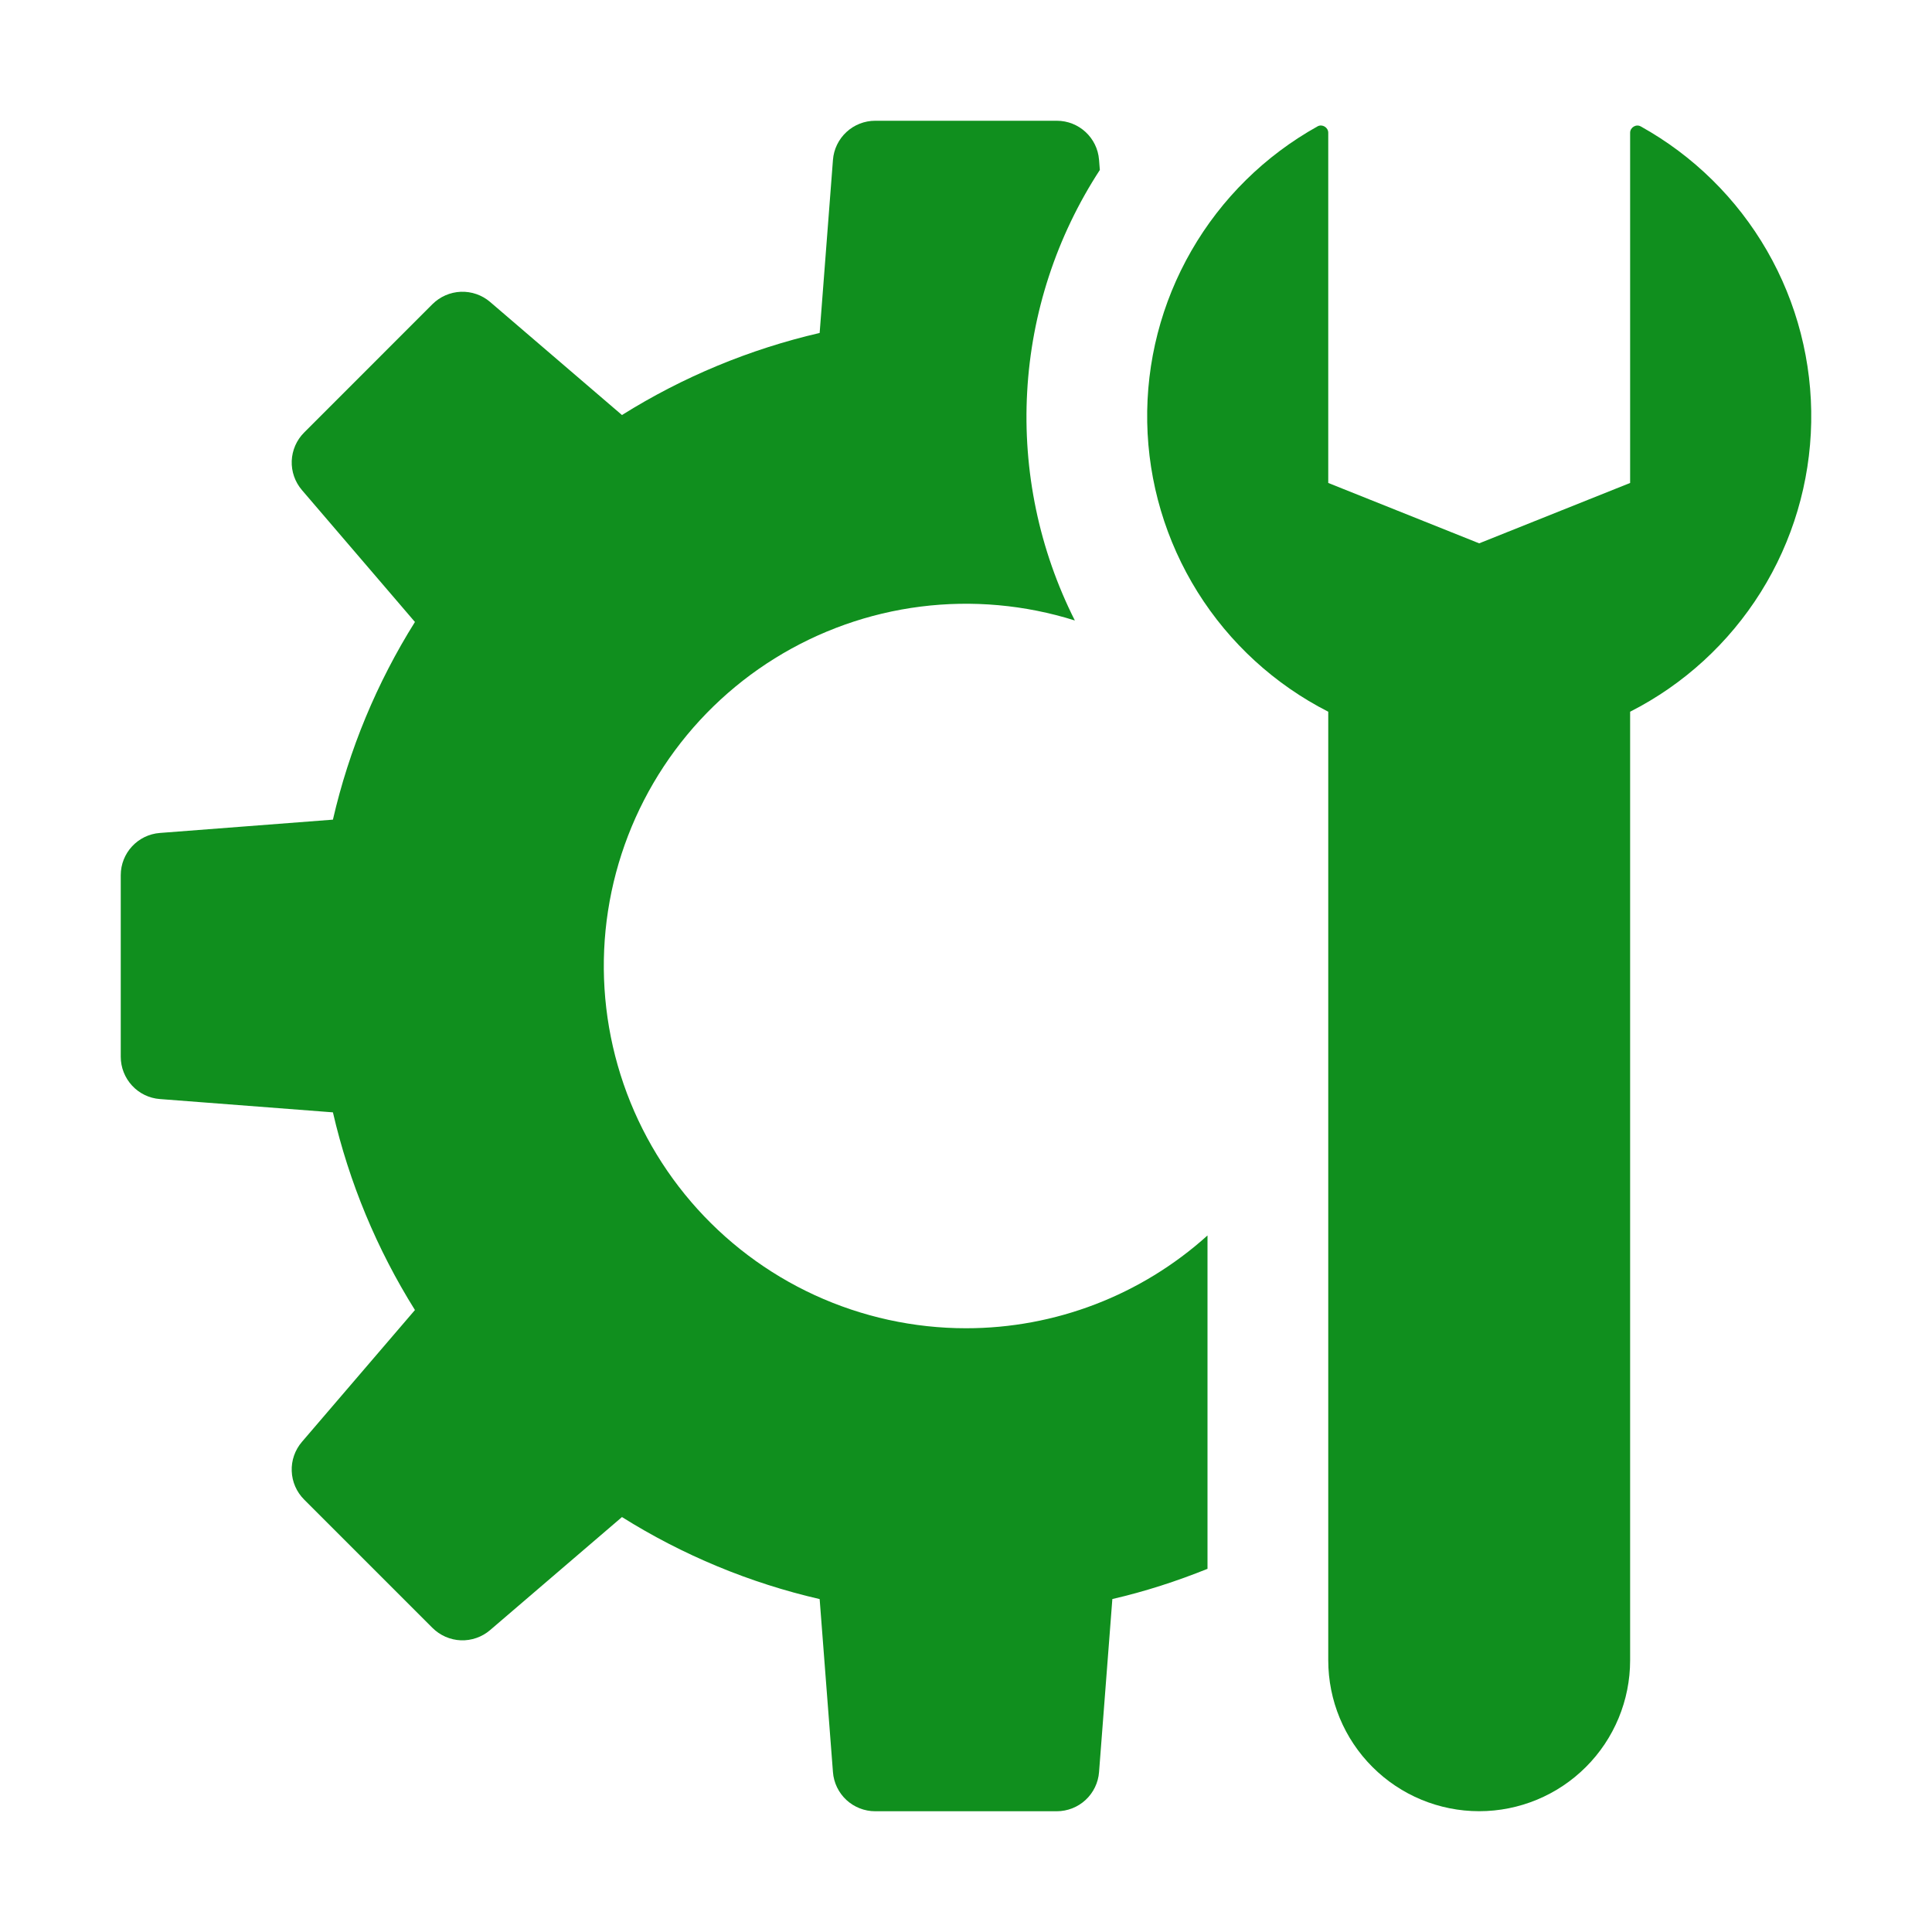
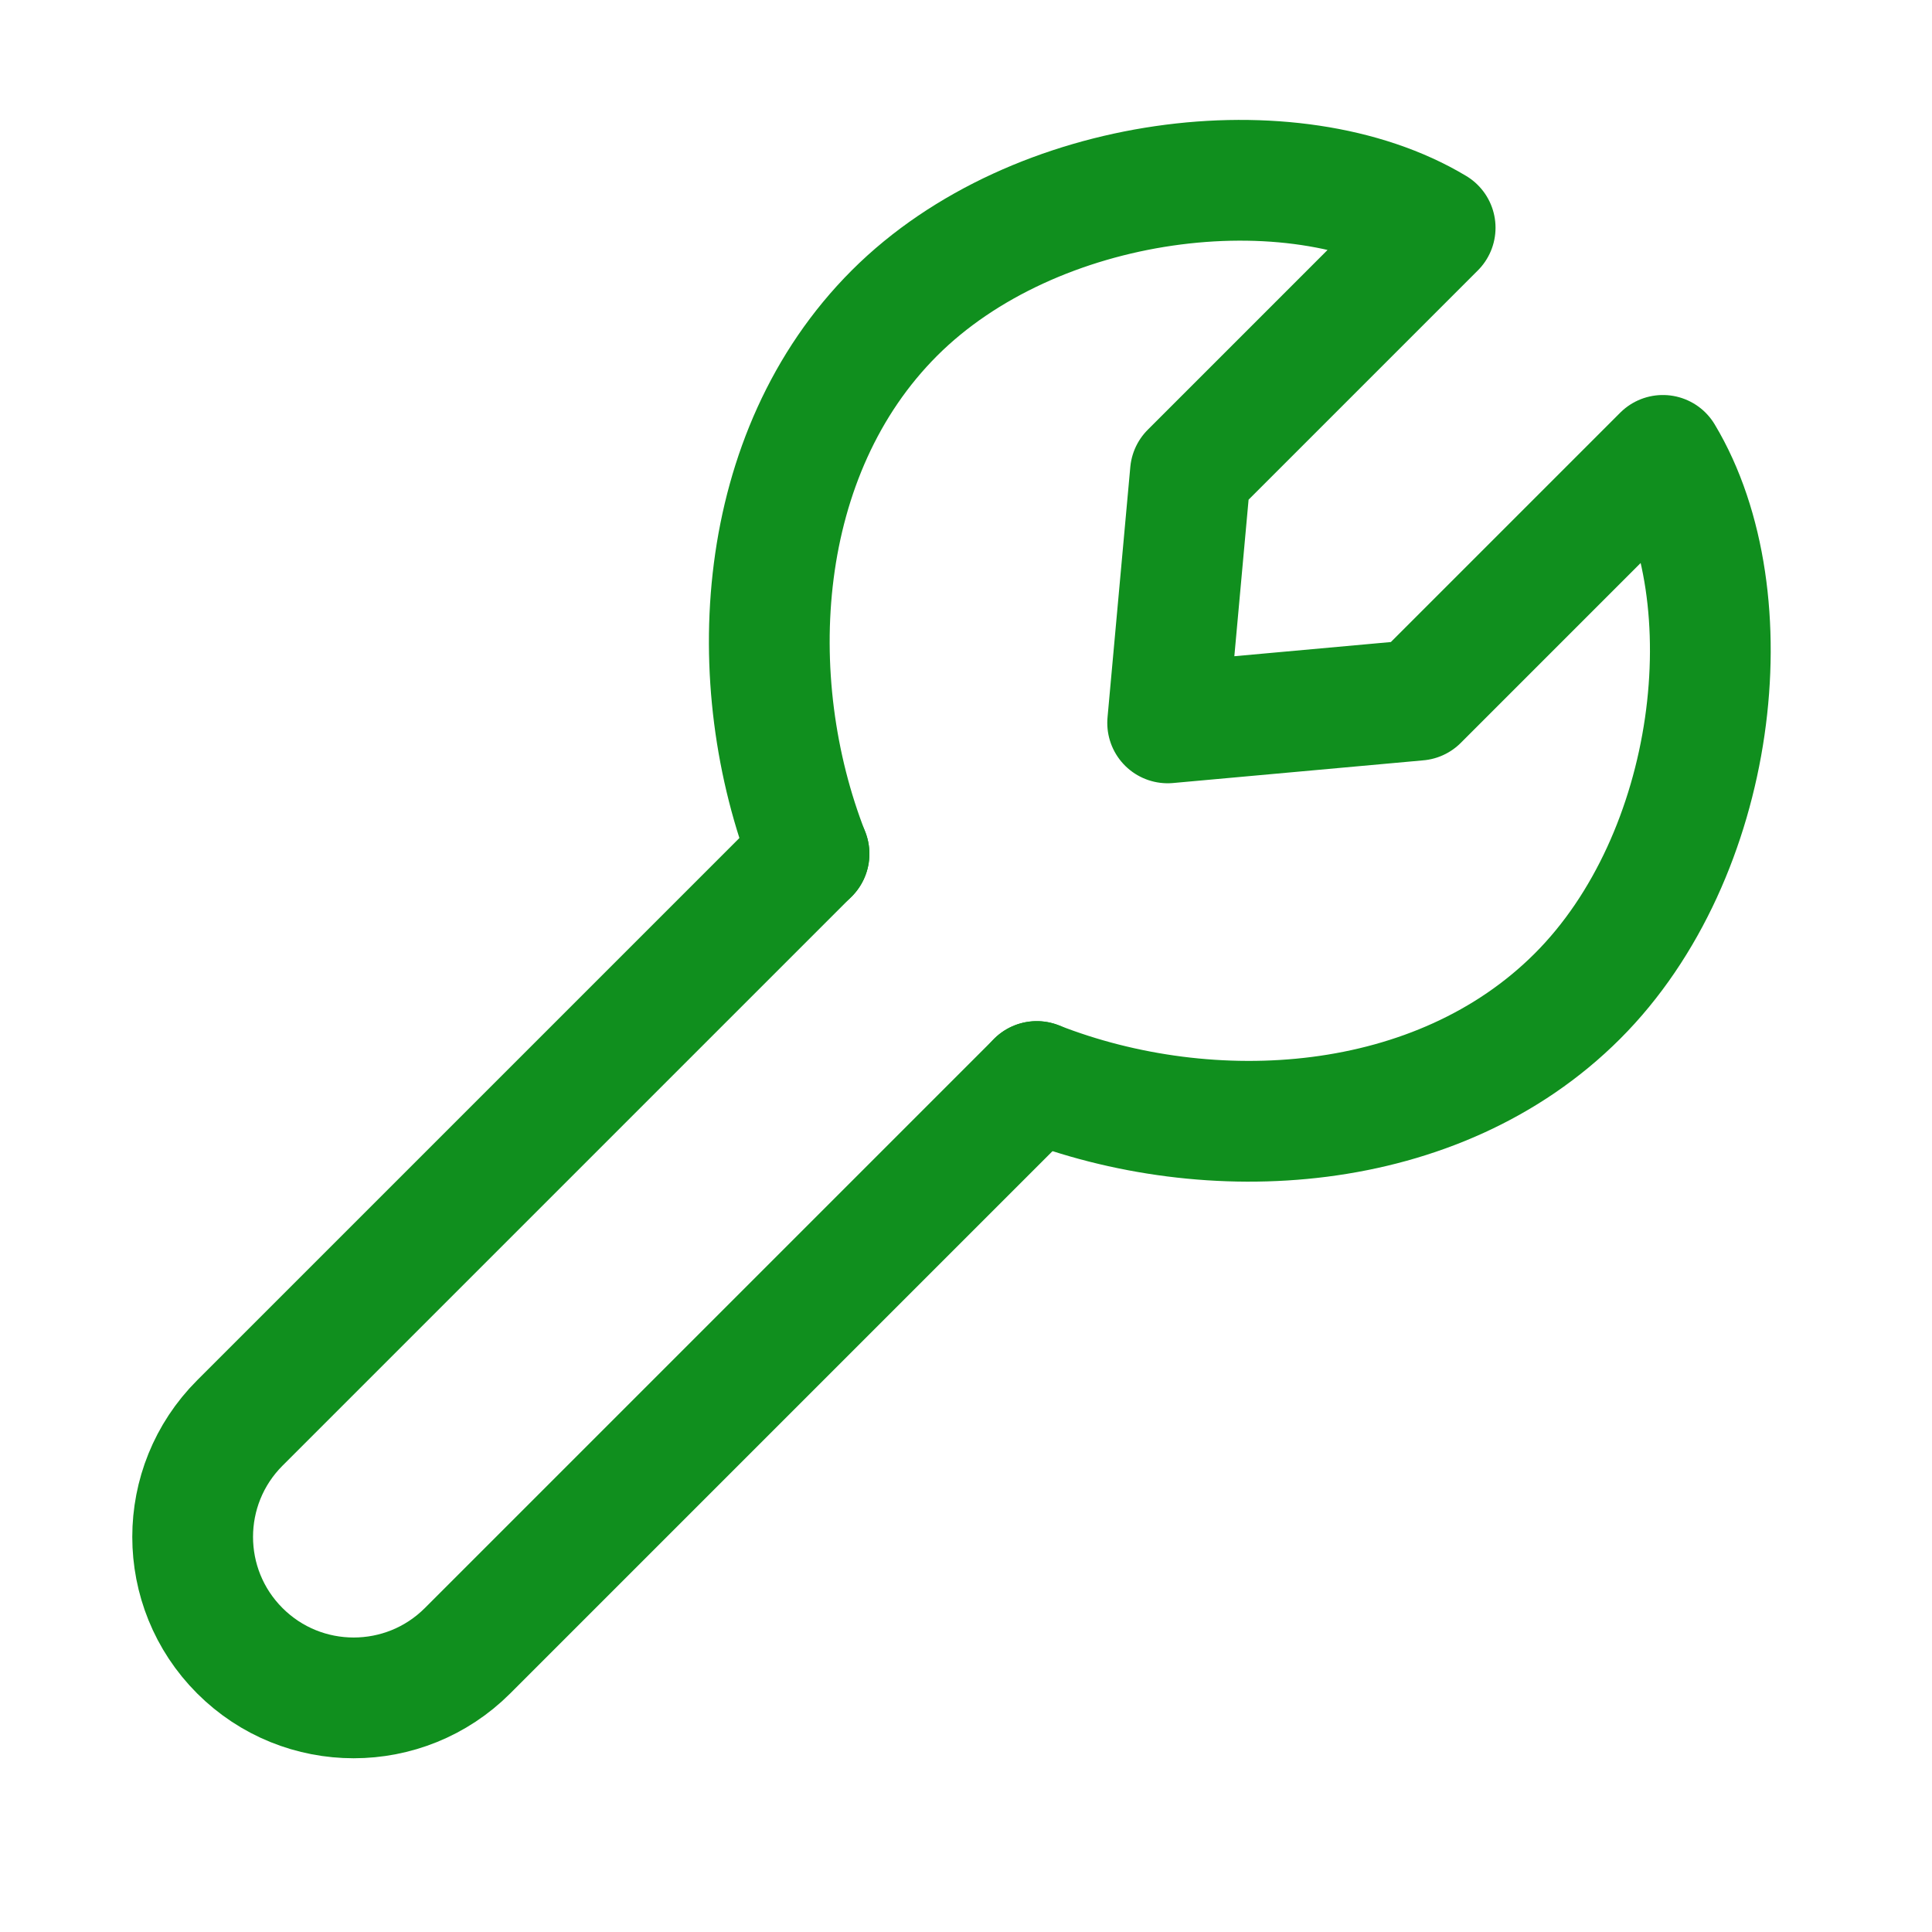
- <svg xmlns="http://www.w3.org/2000/svg" width="44" height="44" viewBox="0 0 44 44" fill="none">
-   <path d="M27.5 35.729C26.802 36.01 26.08 36.245 25.333 36.417L25.03 40.358C25.012 40.6 24.902 40.827 24.723 40.993C24.545 41.158 24.31 41.25 24.067 41.25H19.932C19.689 41.25 19.455 41.158 19.276 40.993C19.098 40.828 18.988 40.601 18.97 40.359L18.667 36.418C17.073 36.051 15.551 35.419 14.165 34.55L11.161 37.125C10.976 37.283 10.738 37.366 10.495 37.357C10.252 37.347 10.021 37.246 9.849 37.074L6.926 34.151C6.754 33.979 6.653 33.748 6.644 33.505C6.634 33.262 6.717 33.024 6.875 32.839L9.45 29.835C8.582 28.448 7.95 26.927 7.582 25.333L3.641 25.03C3.398 25.012 3.172 24.902 3.007 24.723C2.842 24.544 2.75 24.31 2.75 24.067V19.932C2.75 19.427 3.139 19.008 3.641 18.97L7.582 18.667C7.949 17.073 8.581 15.551 9.45 14.165L6.876 11.161C6.718 10.976 6.635 10.739 6.644 10.496C6.654 10.253 6.754 10.023 6.926 9.851L9.849 6.927C10.021 6.756 10.252 6.655 10.495 6.645C10.738 6.636 10.976 6.718 11.161 6.876L14.165 9.452C15.552 8.583 17.073 7.952 18.667 7.583L18.97 3.642C18.988 3.4 19.098 3.173 19.277 3.007C19.455 2.842 19.69 2.75 19.933 2.75H24.068C24.573 2.75 24.992 3.139 25.03 3.641L25.048 3.871C24.064 5.381 23.492 7.124 23.393 8.925C23.293 10.725 23.667 12.521 24.479 14.131C23.345 13.774 22.146 13.666 20.966 13.815C19.787 13.964 18.653 14.367 17.643 14.995C16.633 15.623 15.771 16.463 15.116 17.455C14.461 18.448 14.028 19.57 13.847 20.746C13.666 21.921 13.742 23.122 14.069 24.266C14.395 25.409 14.965 26.469 15.74 27.372C16.514 28.274 17.474 28.999 18.555 29.496C19.635 29.992 20.811 30.25 22 30.25C24.032 30.251 25.991 29.498 27.5 28.137V35.729Z" fill="#108F1E" />
-   <path d="M37.125 16.209V37.812C37.125 38.724 36.763 39.598 36.118 40.242C35.473 40.887 34.599 41.249 33.687 41.249C32.776 41.249 31.901 40.887 31.257 40.242C30.612 39.598 30.25 38.724 30.25 37.812V16.209C29.029 15.587 28.001 14.645 27.275 13.484C26.549 12.322 26.152 10.985 26.127 9.616C26.102 8.246 26.45 6.896 27.134 5.709C27.817 4.522 28.811 3.543 30.008 2.877C30.114 2.819 30.25 2.902 30.25 3.023V10.999L33.687 12.374L37.125 10.999V3.023C37.125 2.902 37.261 2.819 37.367 2.879C38.564 3.544 39.558 4.523 40.242 5.709C40.926 6.896 41.274 8.247 41.249 9.617C41.224 10.986 40.828 12.323 40.101 13.485C39.374 14.646 38.346 15.588 37.125 16.209Z" fill="#108F1E" />
+ <svg xmlns="http://www.w3.org/2000/svg" width="24" height="24" viewBox="0 0 24 24" fill="none">
+   <path d="M10.05 10.606L2.979 17.677C2.198 18.459 2.198 19.725 2.979 20.506C3.76 21.287 5.027 21.287 5.808 20.506L12.879 13.435" stroke="#108F1E" stroke-width="1.5" stroke-linecap="round" stroke-linejoin="round" />
+   <path d="M10.05 10.607C9.207 8.454 9.371 5.629 11.111 3.889C12.851 2.15 16.061 1.768 17.828 2.829L14.788 5.869L14.505 8.98L17.616 8.698L20.657 5.657C21.718 7.425 21.336 10.635 19.596 12.374C17.857 14.114 15.032 14.279 12.879 13.435" stroke="#108F1E" stroke-width="1.5" stroke-linecap="round" stroke-linejoin="round" />
</svg>
